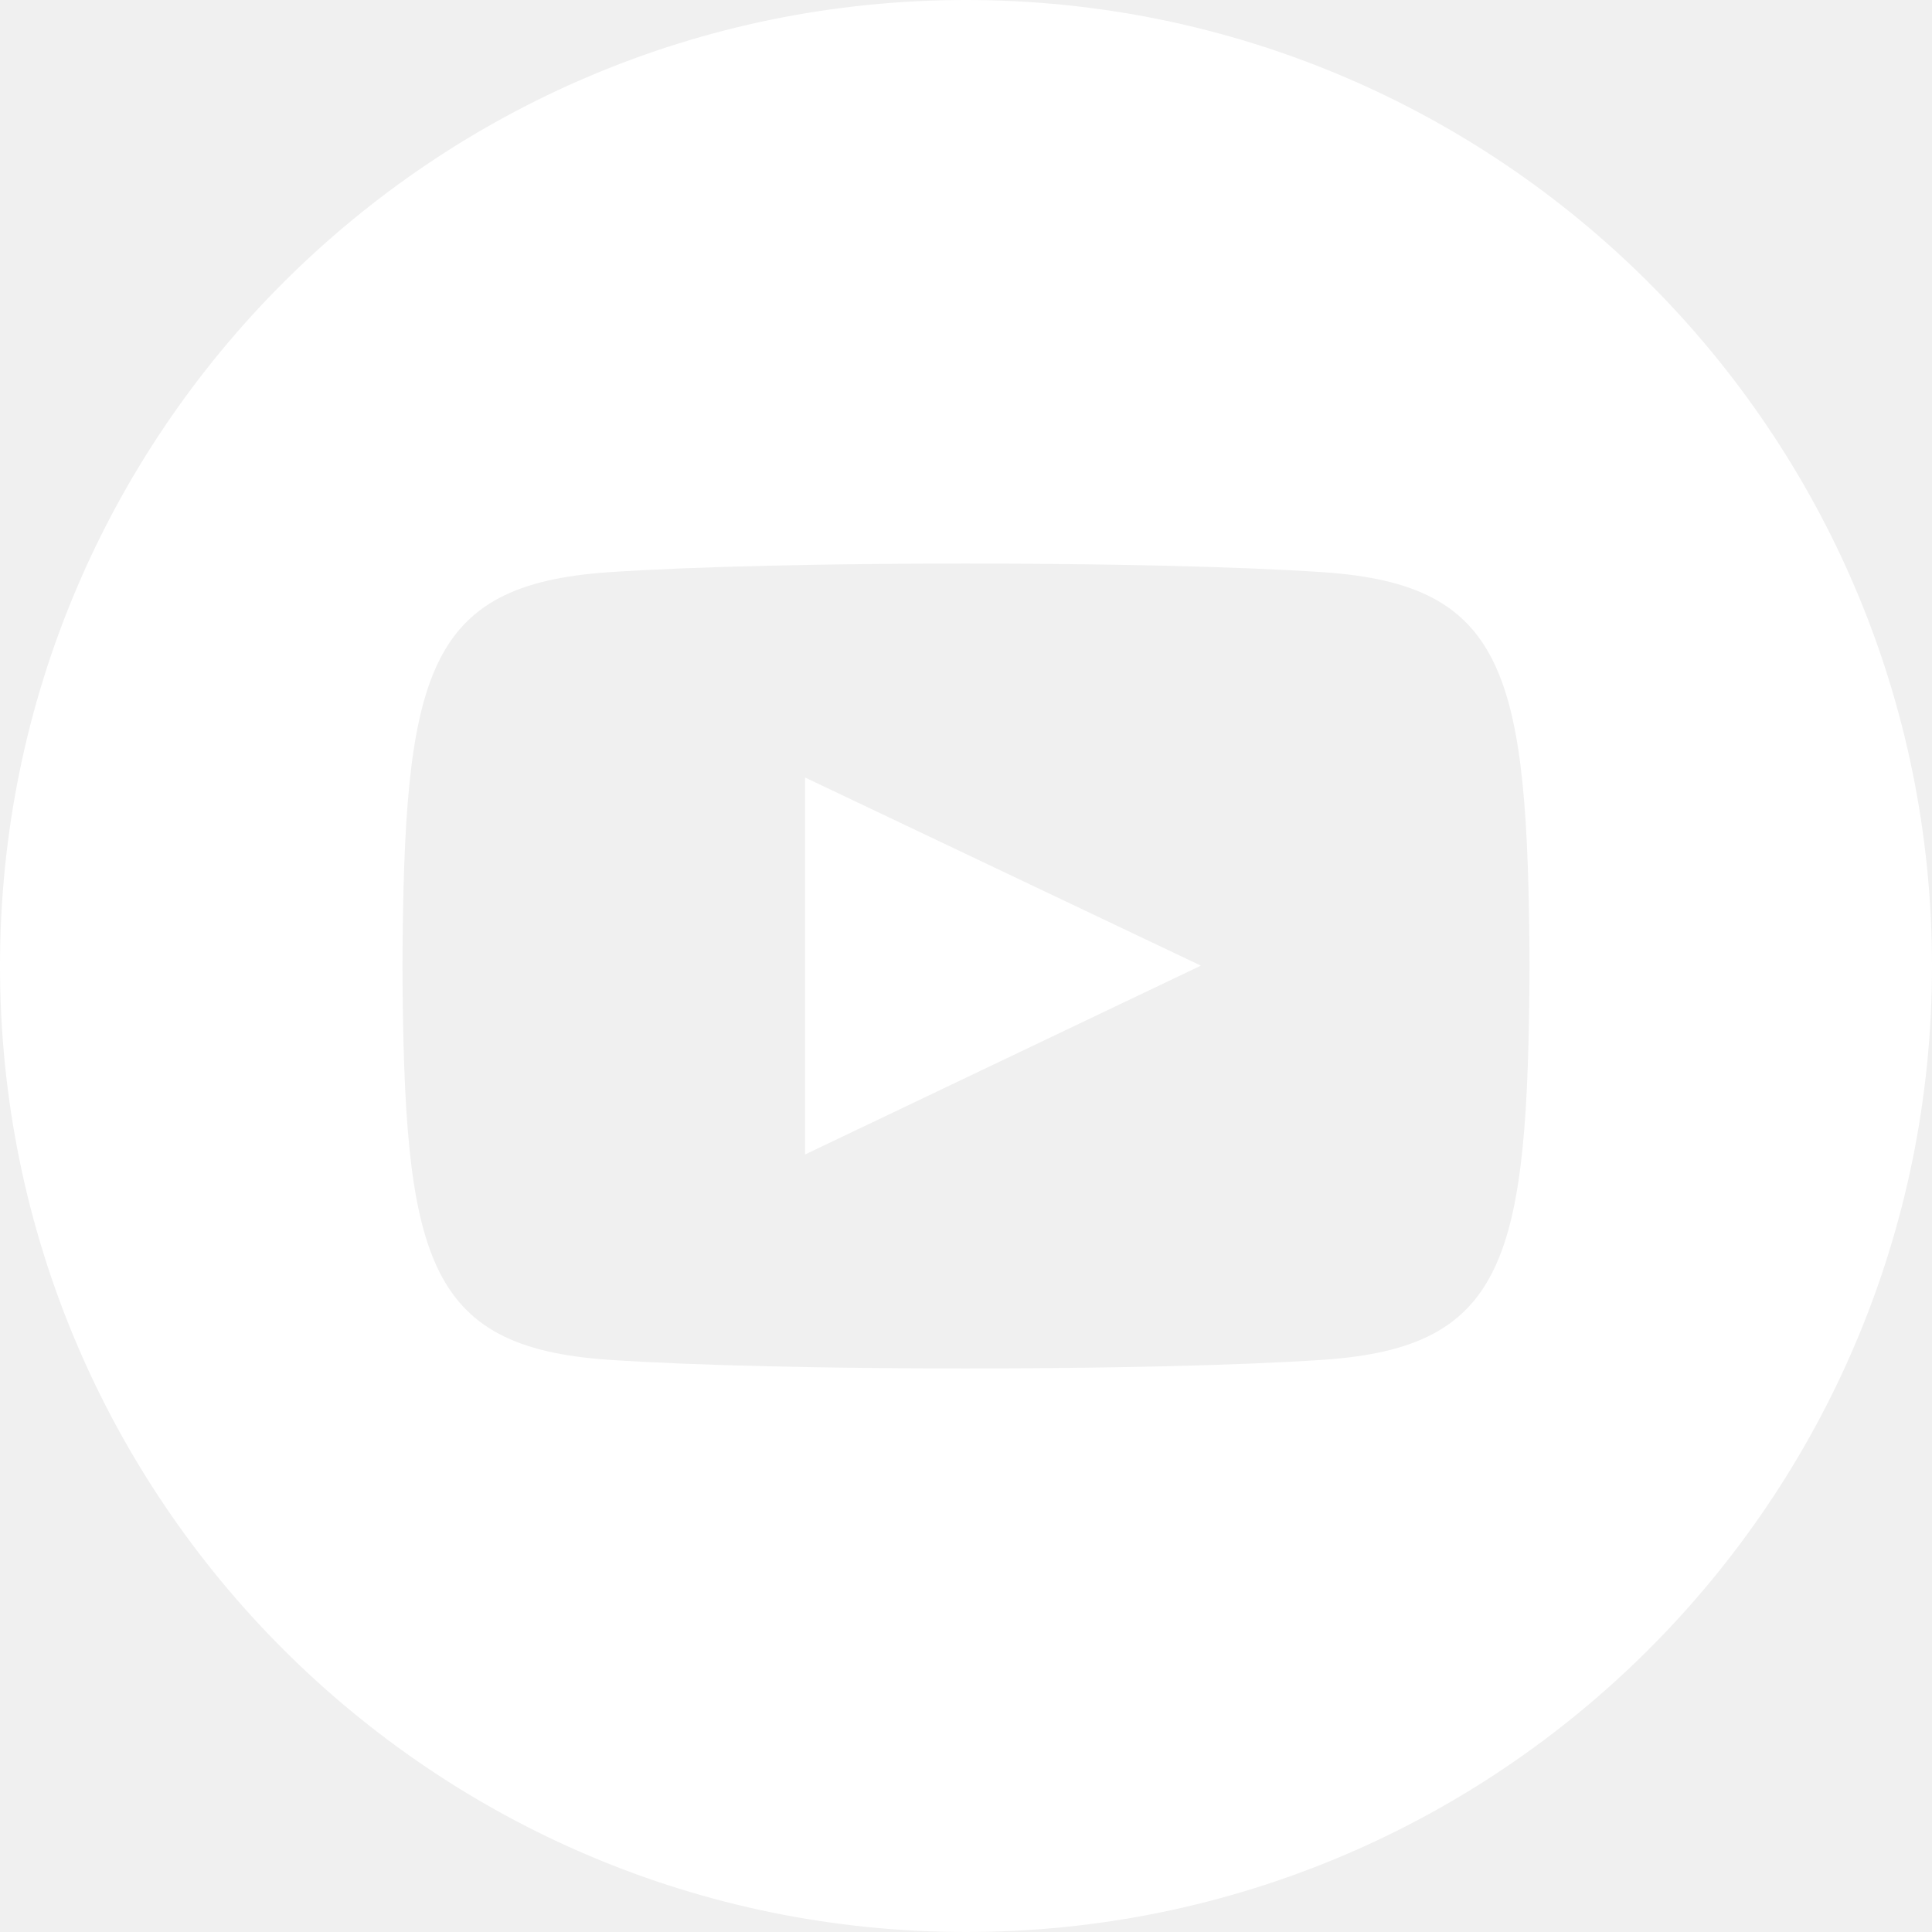
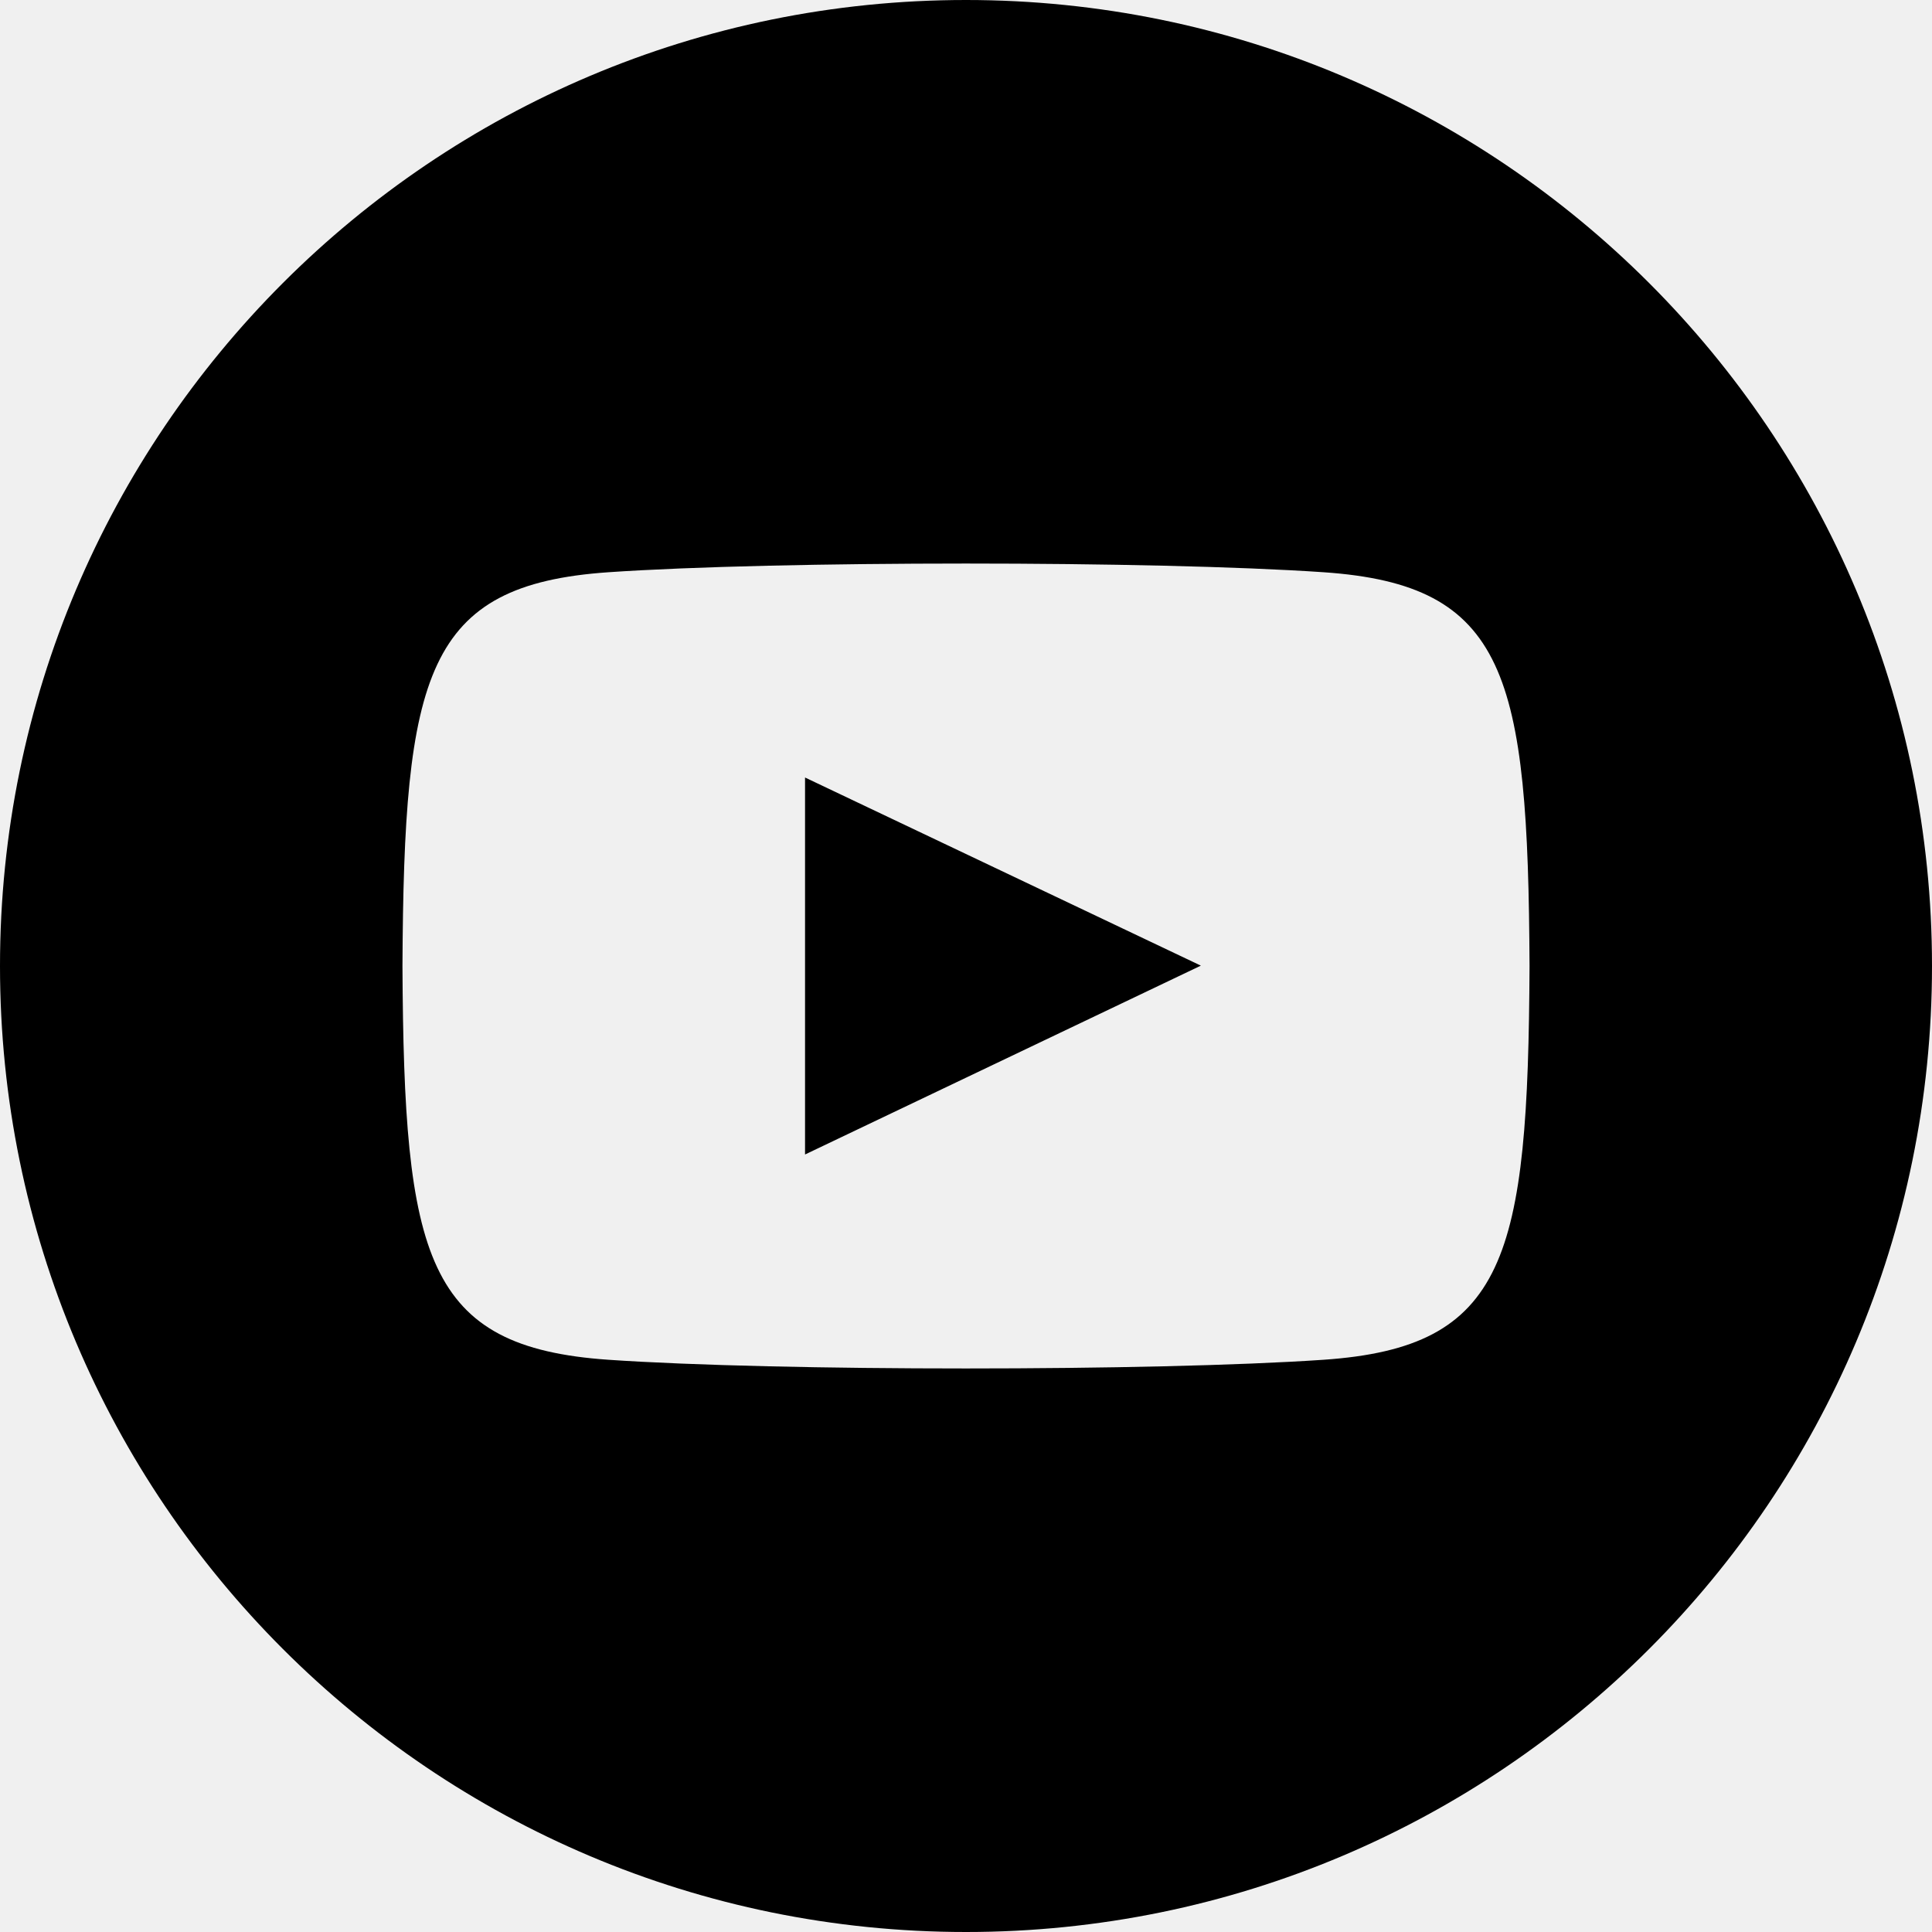
<svg xmlns="http://www.w3.org/2000/svg" width="16" height="16" viewBox="0 0 16 16" fill="none">
-   <path d="M8 0C3.582 0 0 3.582 0 8C0 12.418 3.582 16 8 16C12.418 16 16 12.418 16 8C16 3.582 12.418 0 8 0ZM10.961 11.261C9.559 11.357 6.438 11.357 5.039 11.261C3.521 11.157 3.345 10.415 3.333 8C3.345 5.581 3.523 4.843 5.039 4.739C6.438 4.643 9.56 4.643 10.961 4.739C12.479 4.843 12.655 5.585 12.667 8C12.655 10.419 12.477 11.157 10.961 11.261ZM6.667 6.439L9.945 7.997L6.667 9.561V6.439Z" fill="white" />
+   <path d="M8 0C3.582 0 0 3.582 0 8C0 12.418 3.582 16 8 16C12.418 16 16 12.418 16 8C16 3.582 12.418 0 8 0ZM10.961 11.261C9.559 11.357 6.438 11.357 5.039 11.261C3.521 11.157 3.345 10.415 3.333 8C3.345 5.581 3.523 4.843 5.039 4.739C6.438 4.643 9.56 4.643 10.961 4.739C12.479 4.843 12.655 5.585 12.667 8C12.655 10.419 12.477 11.157 10.961 11.261ZM6.667 6.439L9.945 7.997L6.667 9.561V6.439Z" fill="black" />
</svg>
